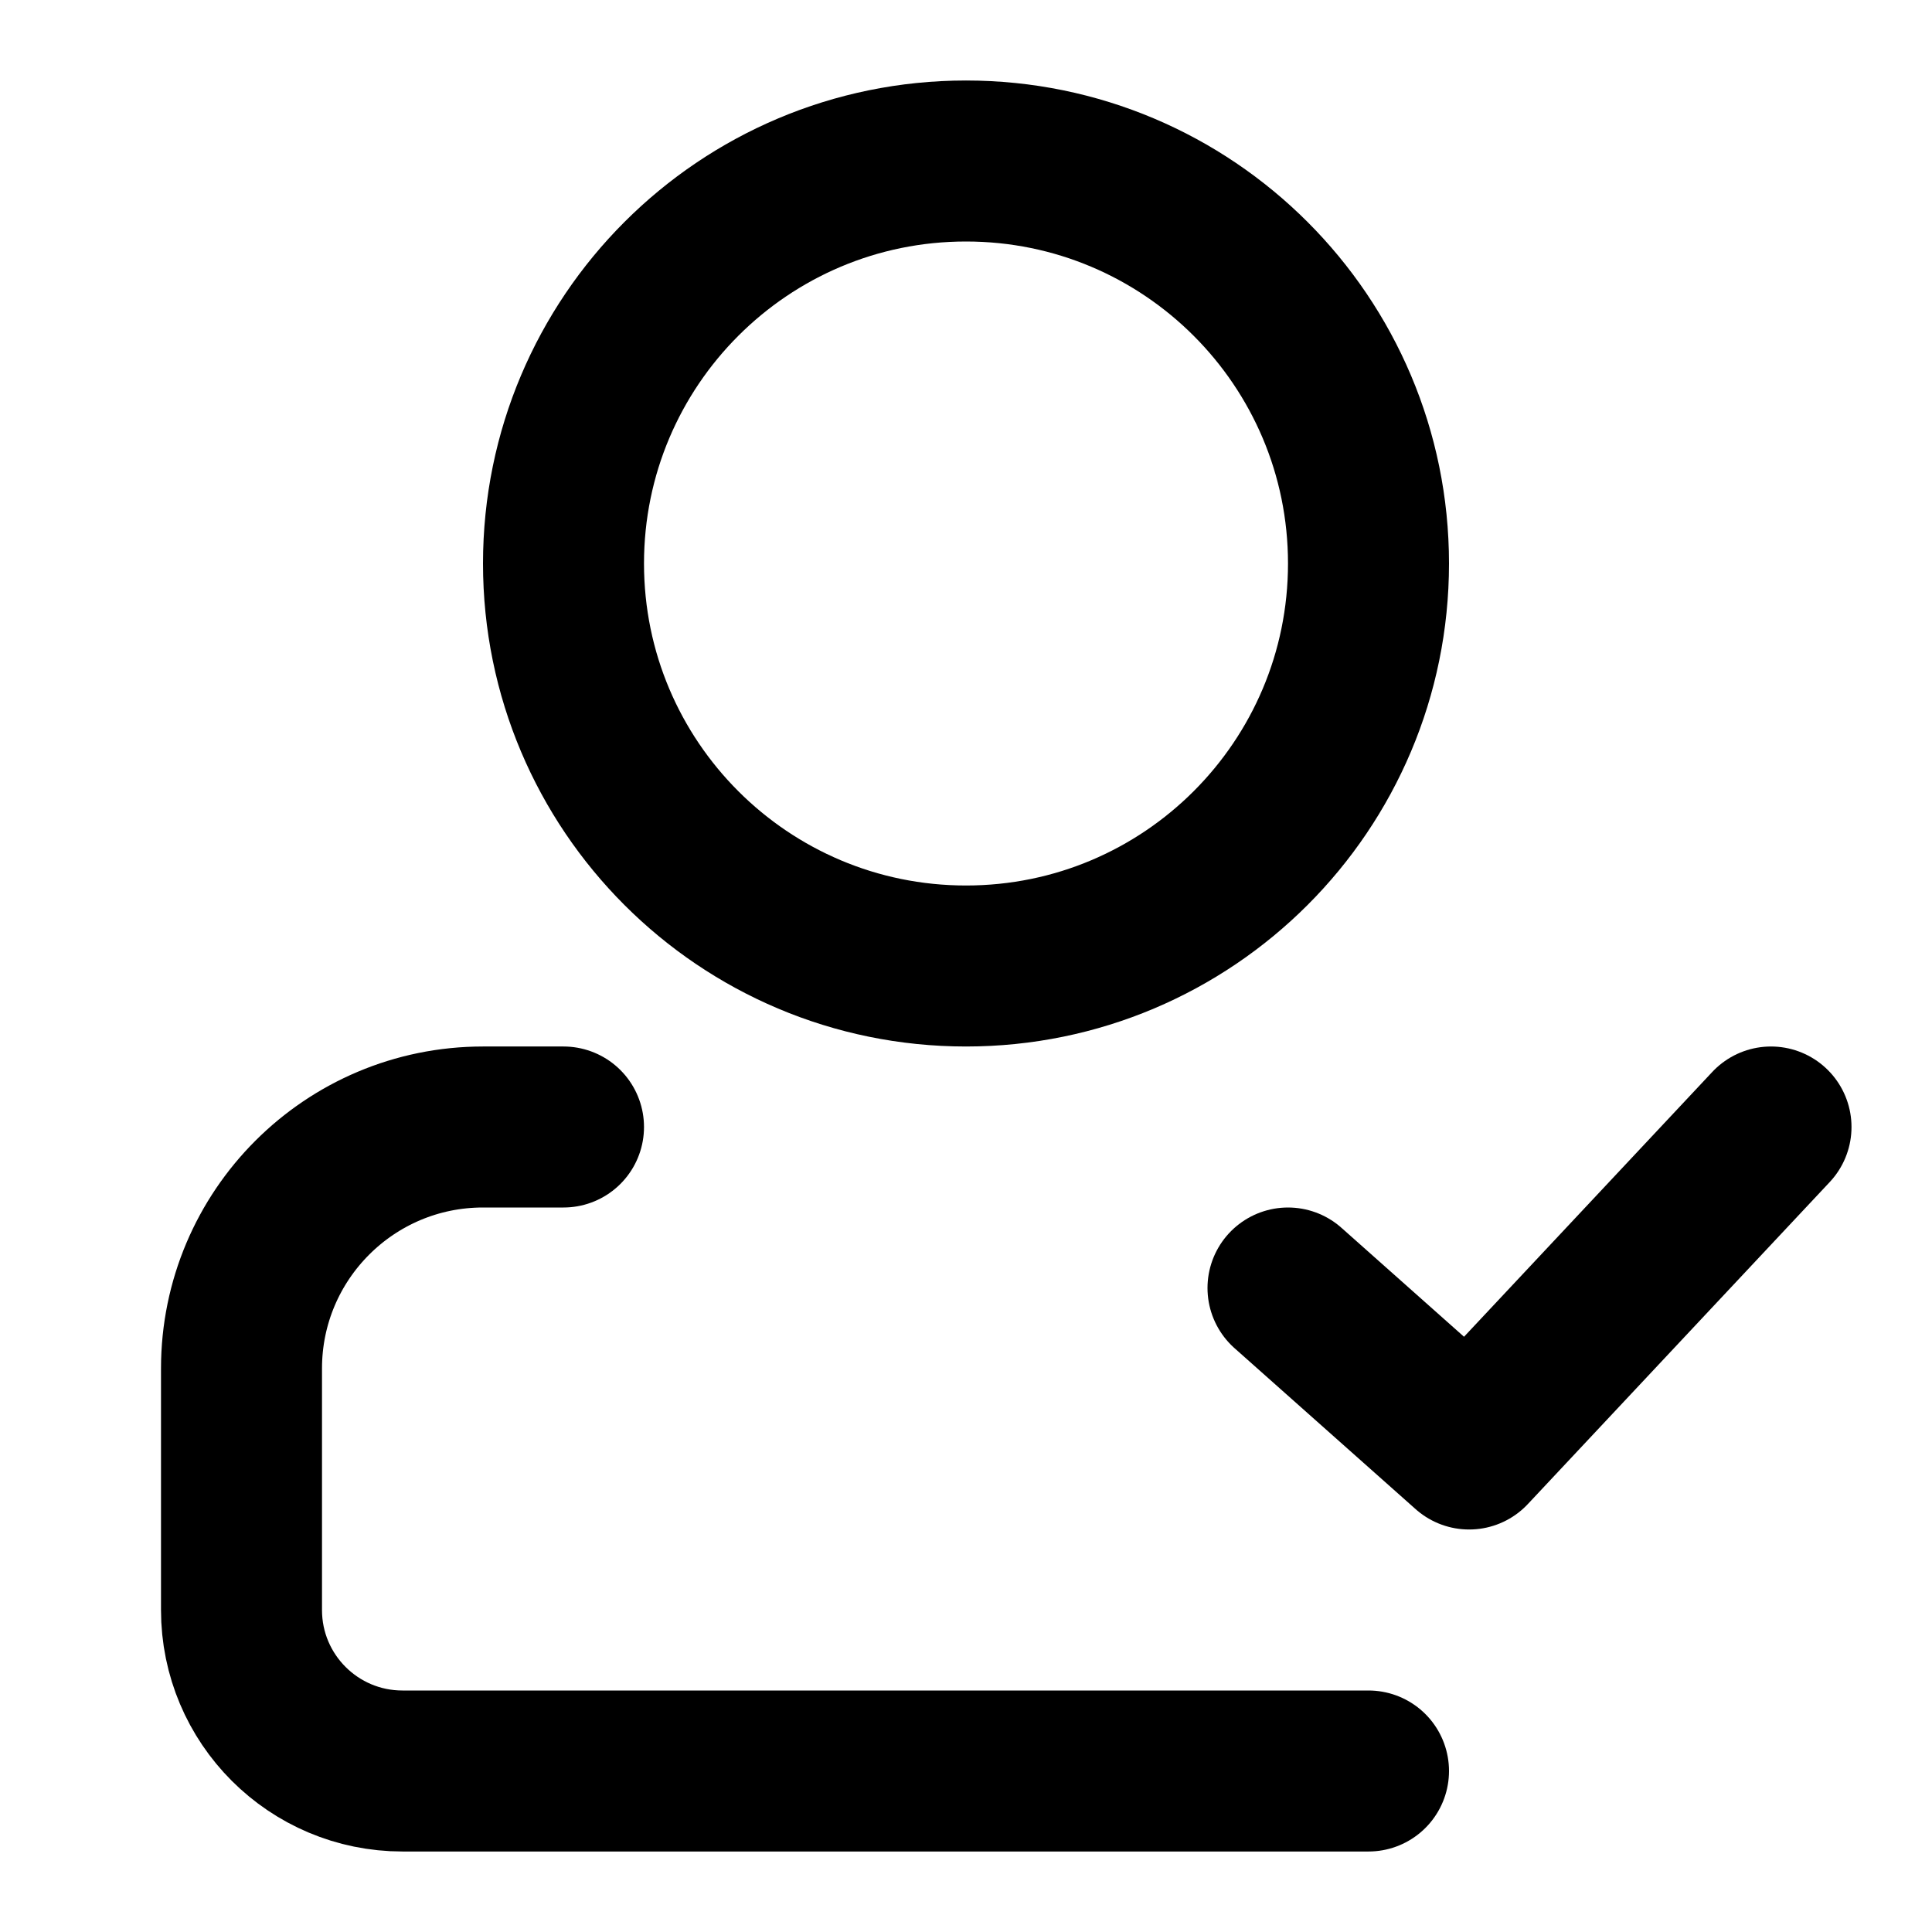
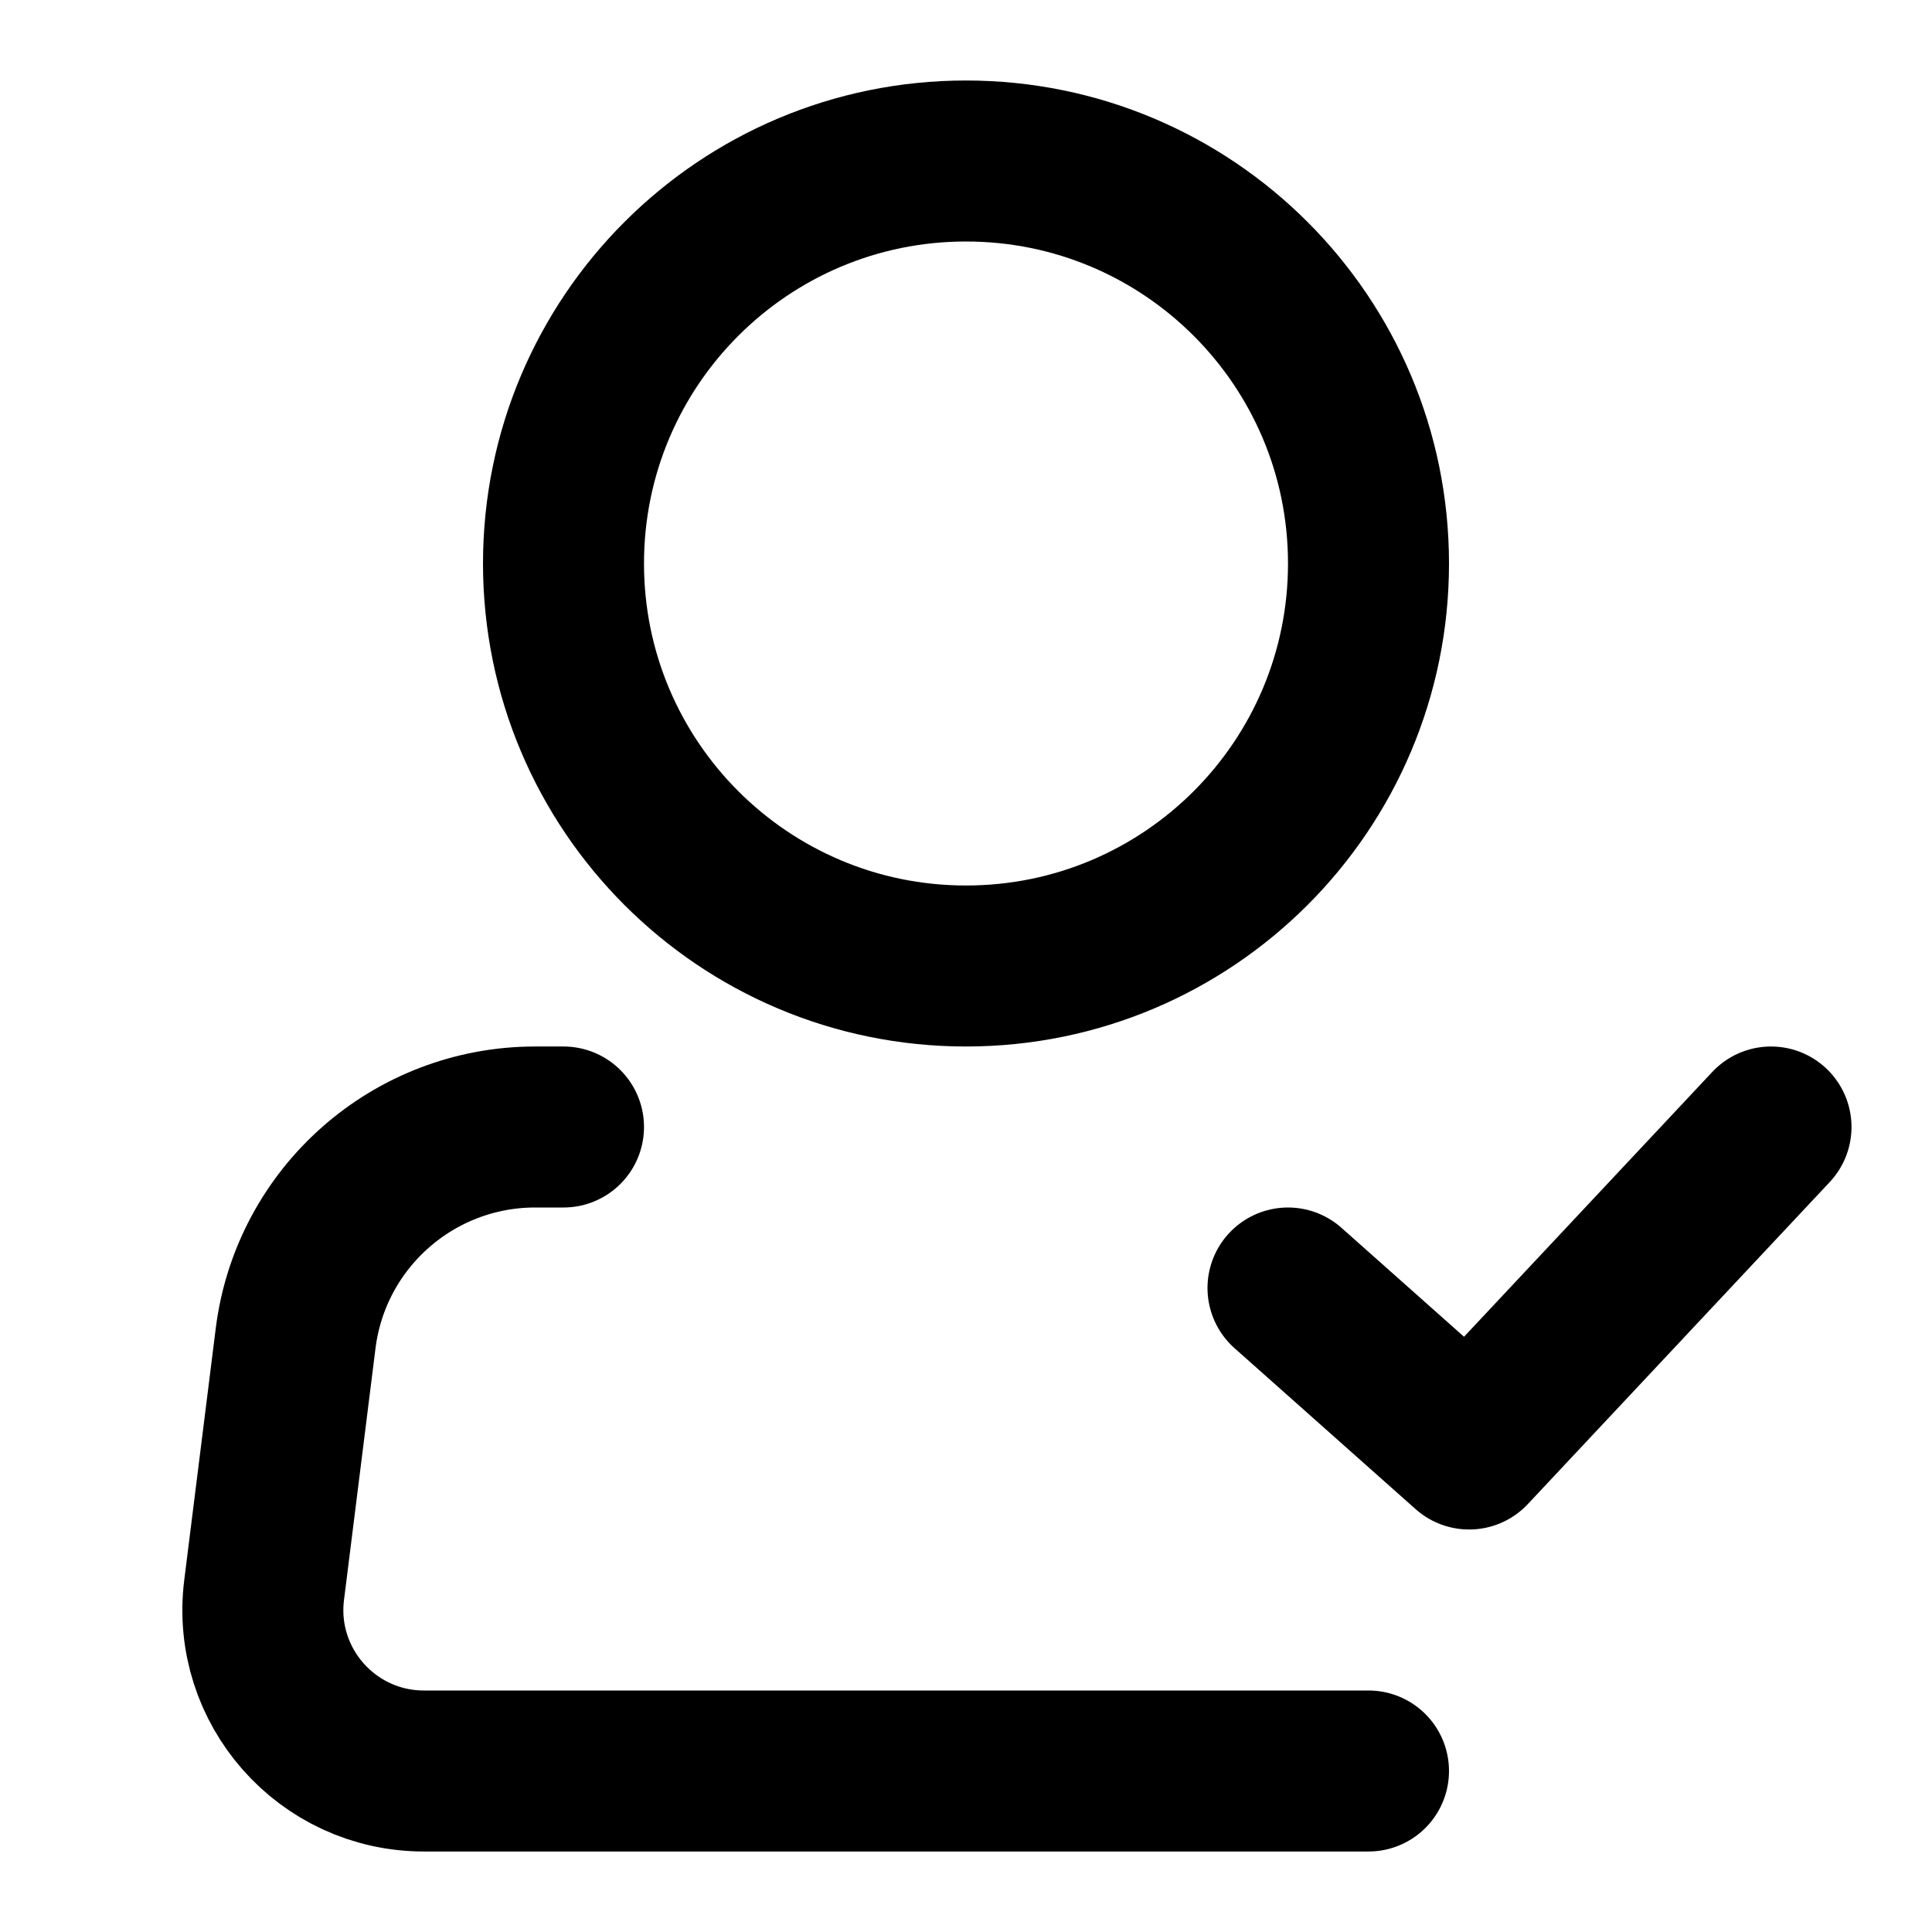
<svg xmlns="http://www.w3.org/2000/svg" width="24" height="24" viewBox="0 0 24 24" fill="none">
  <circle cx="12" cy="7" r="5" stroke="black" stroke-width="2" />
-   <path d="M17 22H5C3.895 22 3 21.105 3 20V17C3 15.343 4.343 14 6 14H7" stroke="black" stroke-width="2" stroke-linecap="round" stroke-linejoin="round" />
+   <path d="M17 22H5.266C4.063 22 3.132 20.946 3.281 19.752L3.672 16.628C3.859 15.127 5.135 14 6.648 14H7" stroke="black" stroke-width="2" stroke-linecap="round" stroke-linejoin="round" />
  <path d="M16 16L18.25 18L22 14" stroke="black" stroke-width="2" stroke-linecap="round" stroke-linejoin="round" />
</svg>
